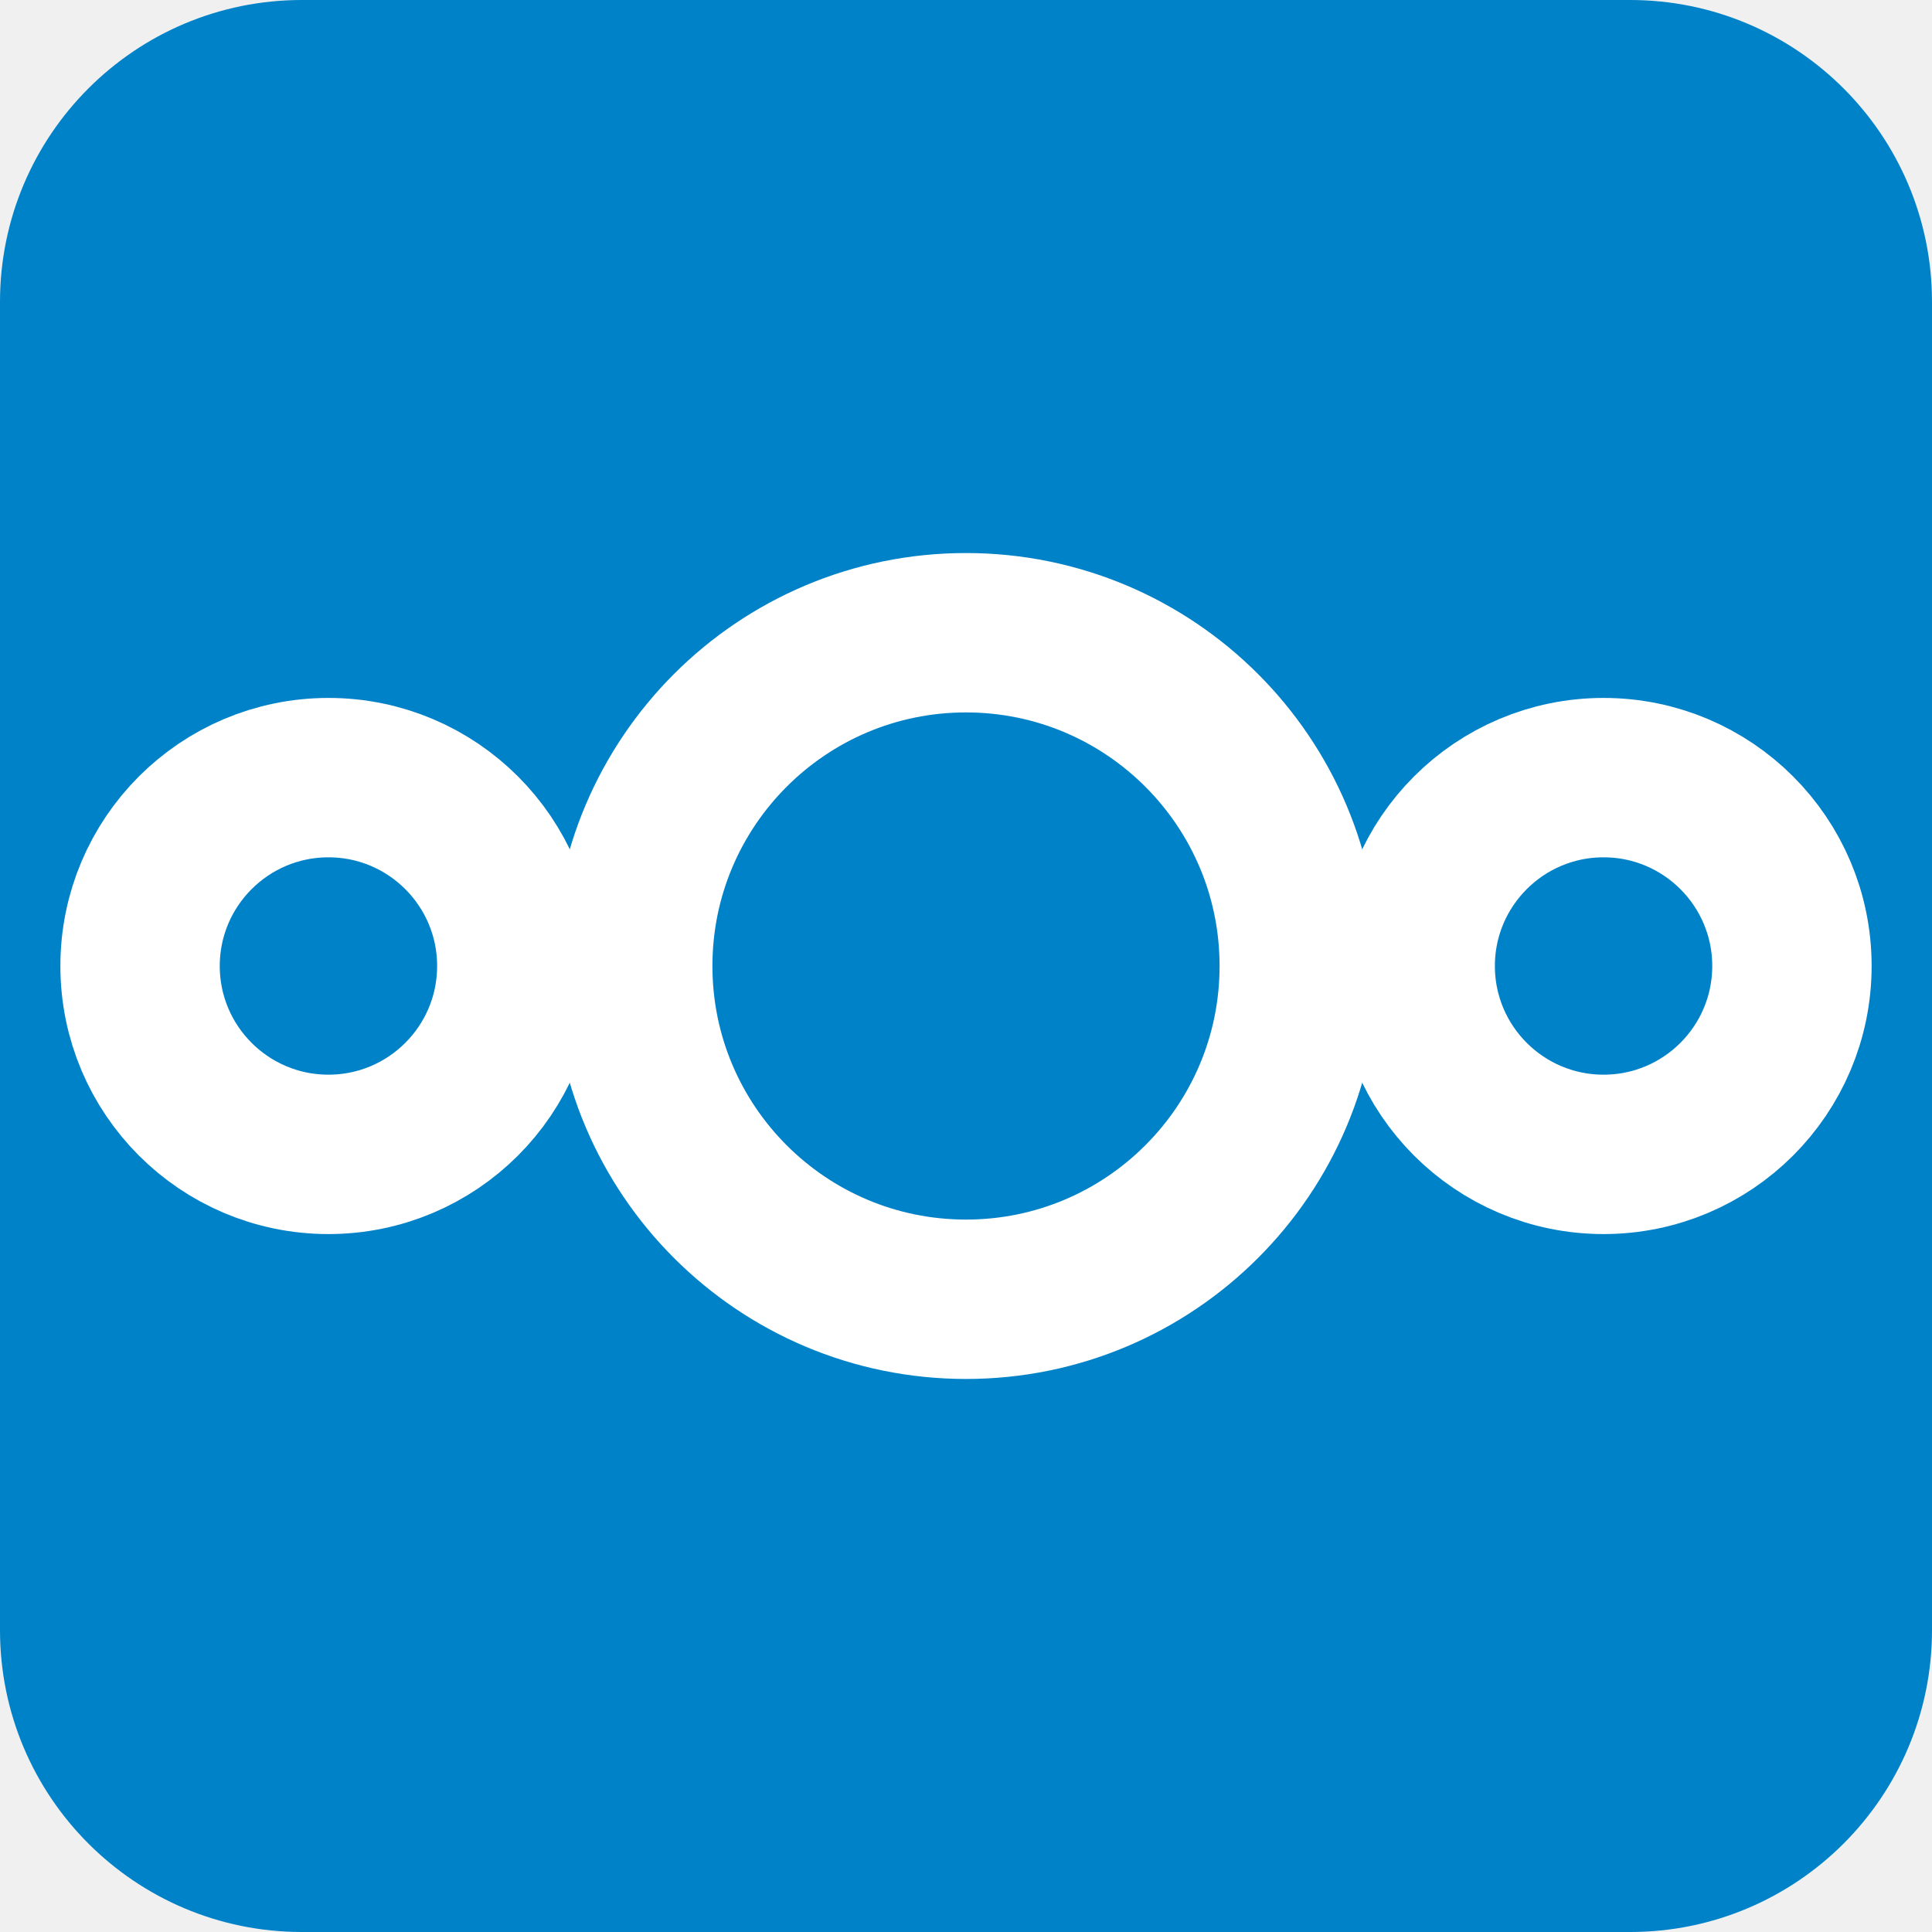
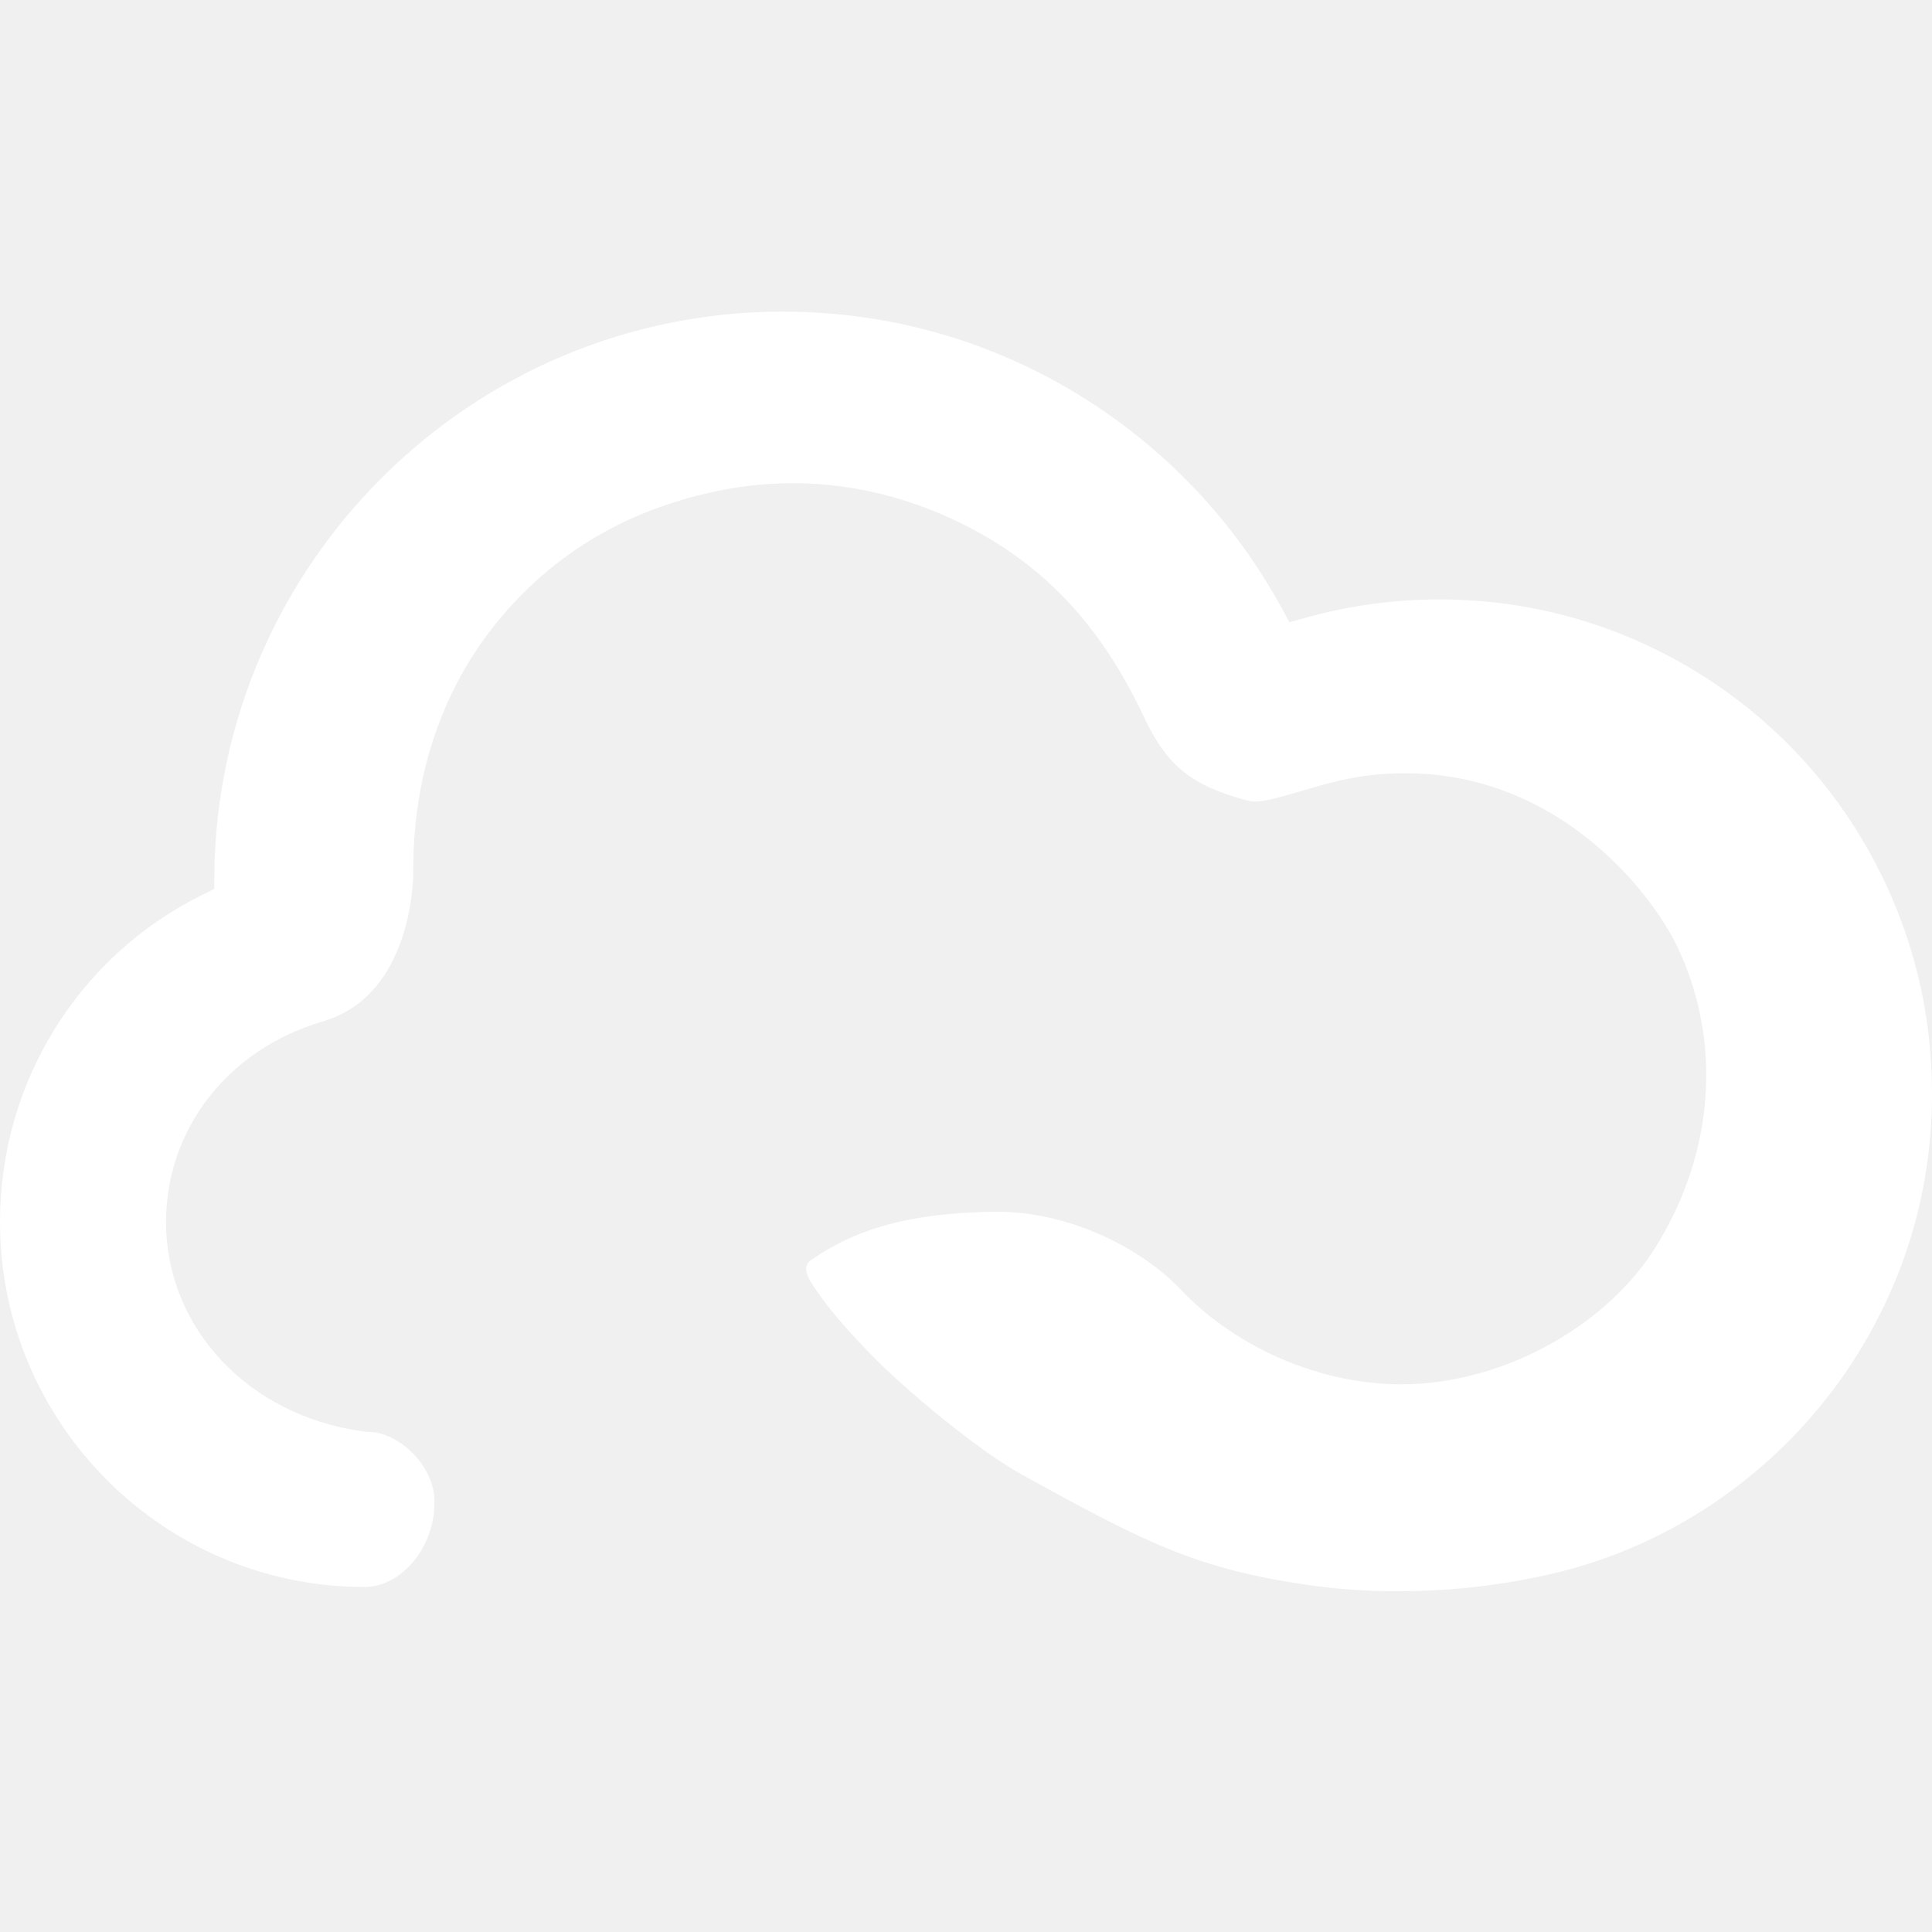
- <svg xmlns="http://www.w3.org/2000/svg" width="32" height="32" version="1.1" viewBox="0 0 32 32">
-   <rect width="32" height="32" rx="5" ry="5" fill="#0082c9" />
-   <g transform="matrix(.12 0 0 .12 .64 8.32)" fill="none" stroke="#fff" stroke-width="22">
-     <circle cx="40" cy="64" r="26" />
-     <circle cx="216" cy="64" r="26" />
-     <circle cx="128" cy="64" r="46" />
+ <svg xmlns="http://www.w3.org/2000/svg" width="248px" height="248px" viewBox="0 0 248 248" version="1.1">
+   <g id="页面-1" stroke="none" stroke-width="1" fill="none" fill-rule="evenodd">
+     <g id="画板备份-42" transform="translate(-83, -62)">
+       <g id="编组备份" transform="translate(83, 62)">
+         <rect id="矩形" x="0" y="0" width="248" height="248" />
+         <path d="M100.48,40 C115.369,40 129.681,44.464 141.896,52.914 C151.244,59.384 158.895,67.849 164.341,77.726 L165.523,79.869 L167.882,79.218 C176.145,76.938 184.849,76.363 193.479,77.534 C207.294,79.421 220.309,86.016 230.101,96.099 C239.895,106.188 246.11,119.392 247.613,133.295 C249.232,148.287 245.751,162.78 237.548,175.223 C229.688,187.137 217.92,196.144 204.44,200.563 C196.087,203.314 182.126,205.508 167.882,203.451 C153.637,201.394 147.054,198.062 131.024,189.199 C125.625,186.214 116.25,178.475 111.653,173.725 C107.055,168.975 105.175,166.298 104.148,164.668 C103.121,163.039 103.426,162.213 104.148,161.716 C109.153,158.272 115.572,155.706 127.665,155.546 C136.774,155.426 146.026,159.877 151.304,165.261 L151.547,165.515 C158.821,173.229 170.64,178.429 182.326,177.609 C194.643,176.743 206.607,169.506 212.445,160.21 C219.308,149.281 221.418,135.527 215.797,122.576 C213.662,117.656 209.157,111.801 203.525,107.411 C196.059,101.591 187.155,98.575 177.195,99.385 C174.382,99.614 171.929,100.125 168.808,101.022 L166.532,101.687 C162.108,102.968 161.302,103.07 159.9,102.698 L159.816,102.676 C153.157,100.859 149.928,98.437 147.054,92.477 L146.906,92.165 C141.723,81.149 134.79,72.909 123.784,67.377 C113.13,62.023 102.485,61.084 93.146,62.823 C80.398,65.195 70.017,71.489 62.595,81.417 C56.121,90.075 53.153,100.444 53.054,110.952 L53.052,111.496 C53.052,114.887 52.373,118.864 50.896,122.272 C49.005,126.633 46.025,129.658 41.697,131.035 L41.385,131.131 C28.876,134.828 21.315,145.309 21.315,156.851 C21.315,170.474 31.903,181.748 46.593,183.735 L47.222,183.815 L47.405,183.815 C51.061,183.826 55.78,188.029 55.78,192.794 C55.78,198.715 51.492,203.712 46.777,203.712 C20.984,203.712 0,182.692 0,156.851 C0,138.977 9.996,122.851 25.794,114.954 L27.486,114.109 L27.508,112.217 C27.983,72.282 60.571,40 100.48,40 Z" id="Fill-25" fill="#FFFFFF" fill-rule="nonzero" />
+       </g>
+     </g>
  </g>
</svg>
